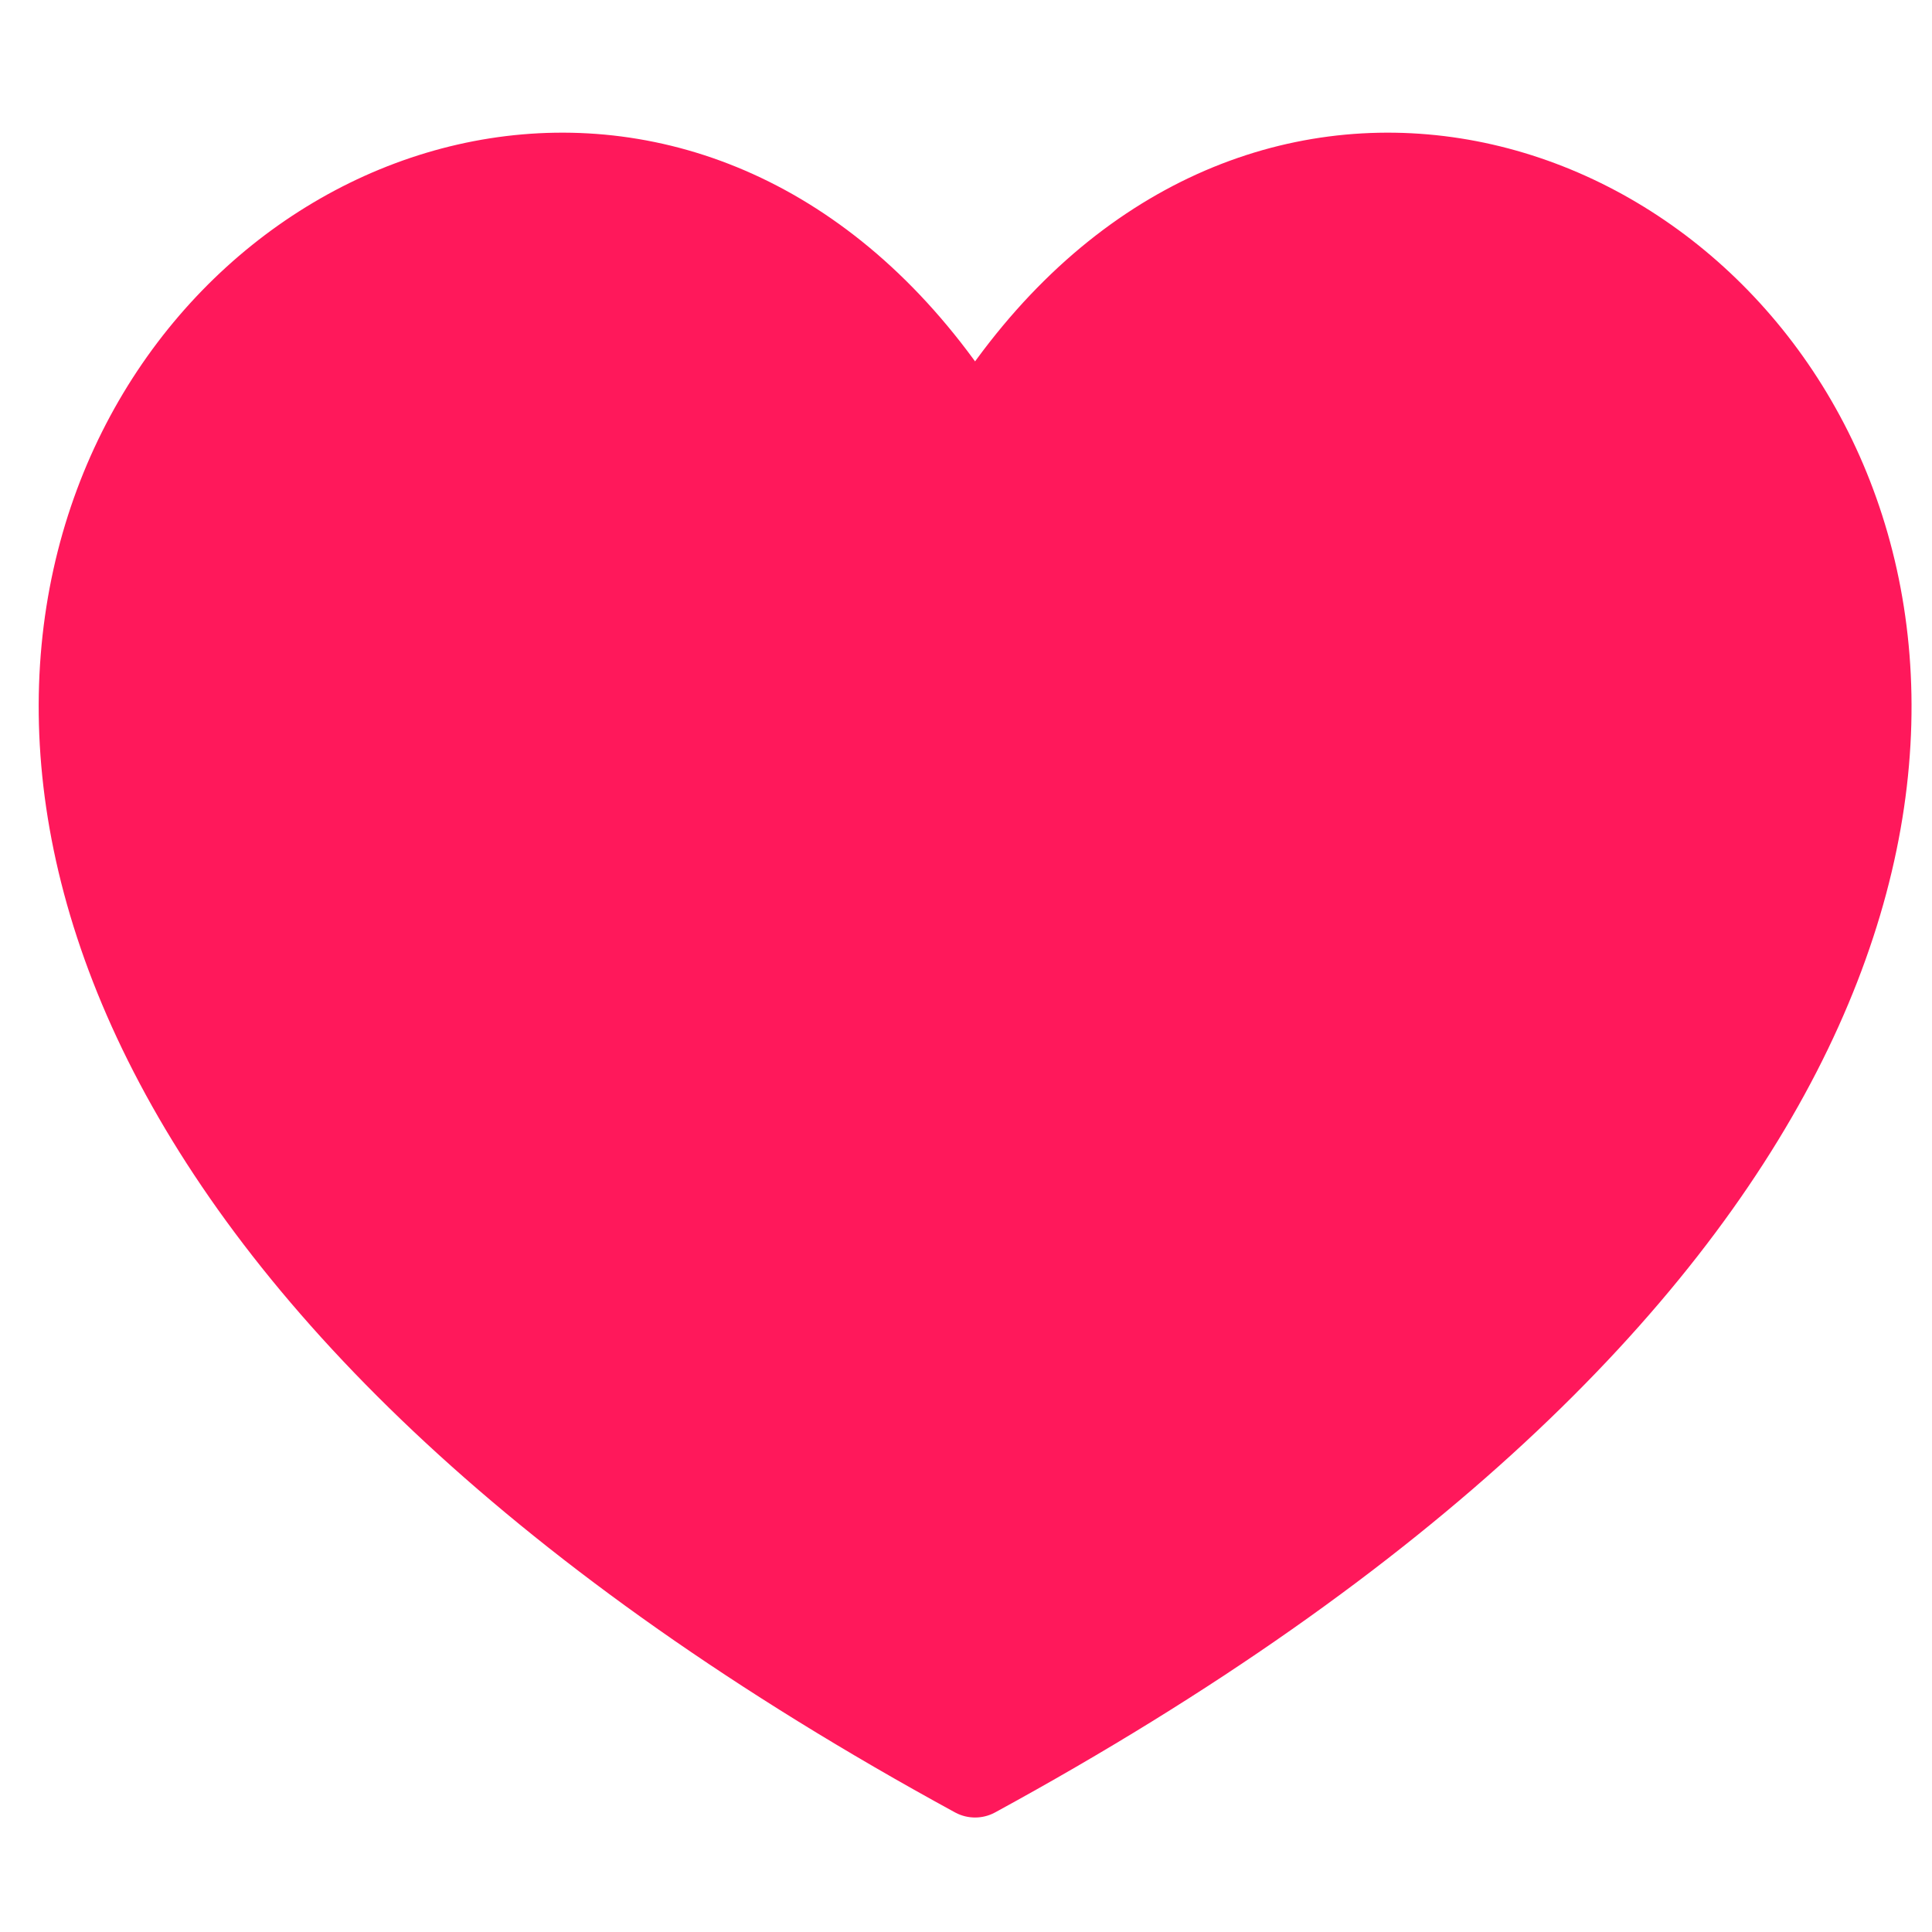
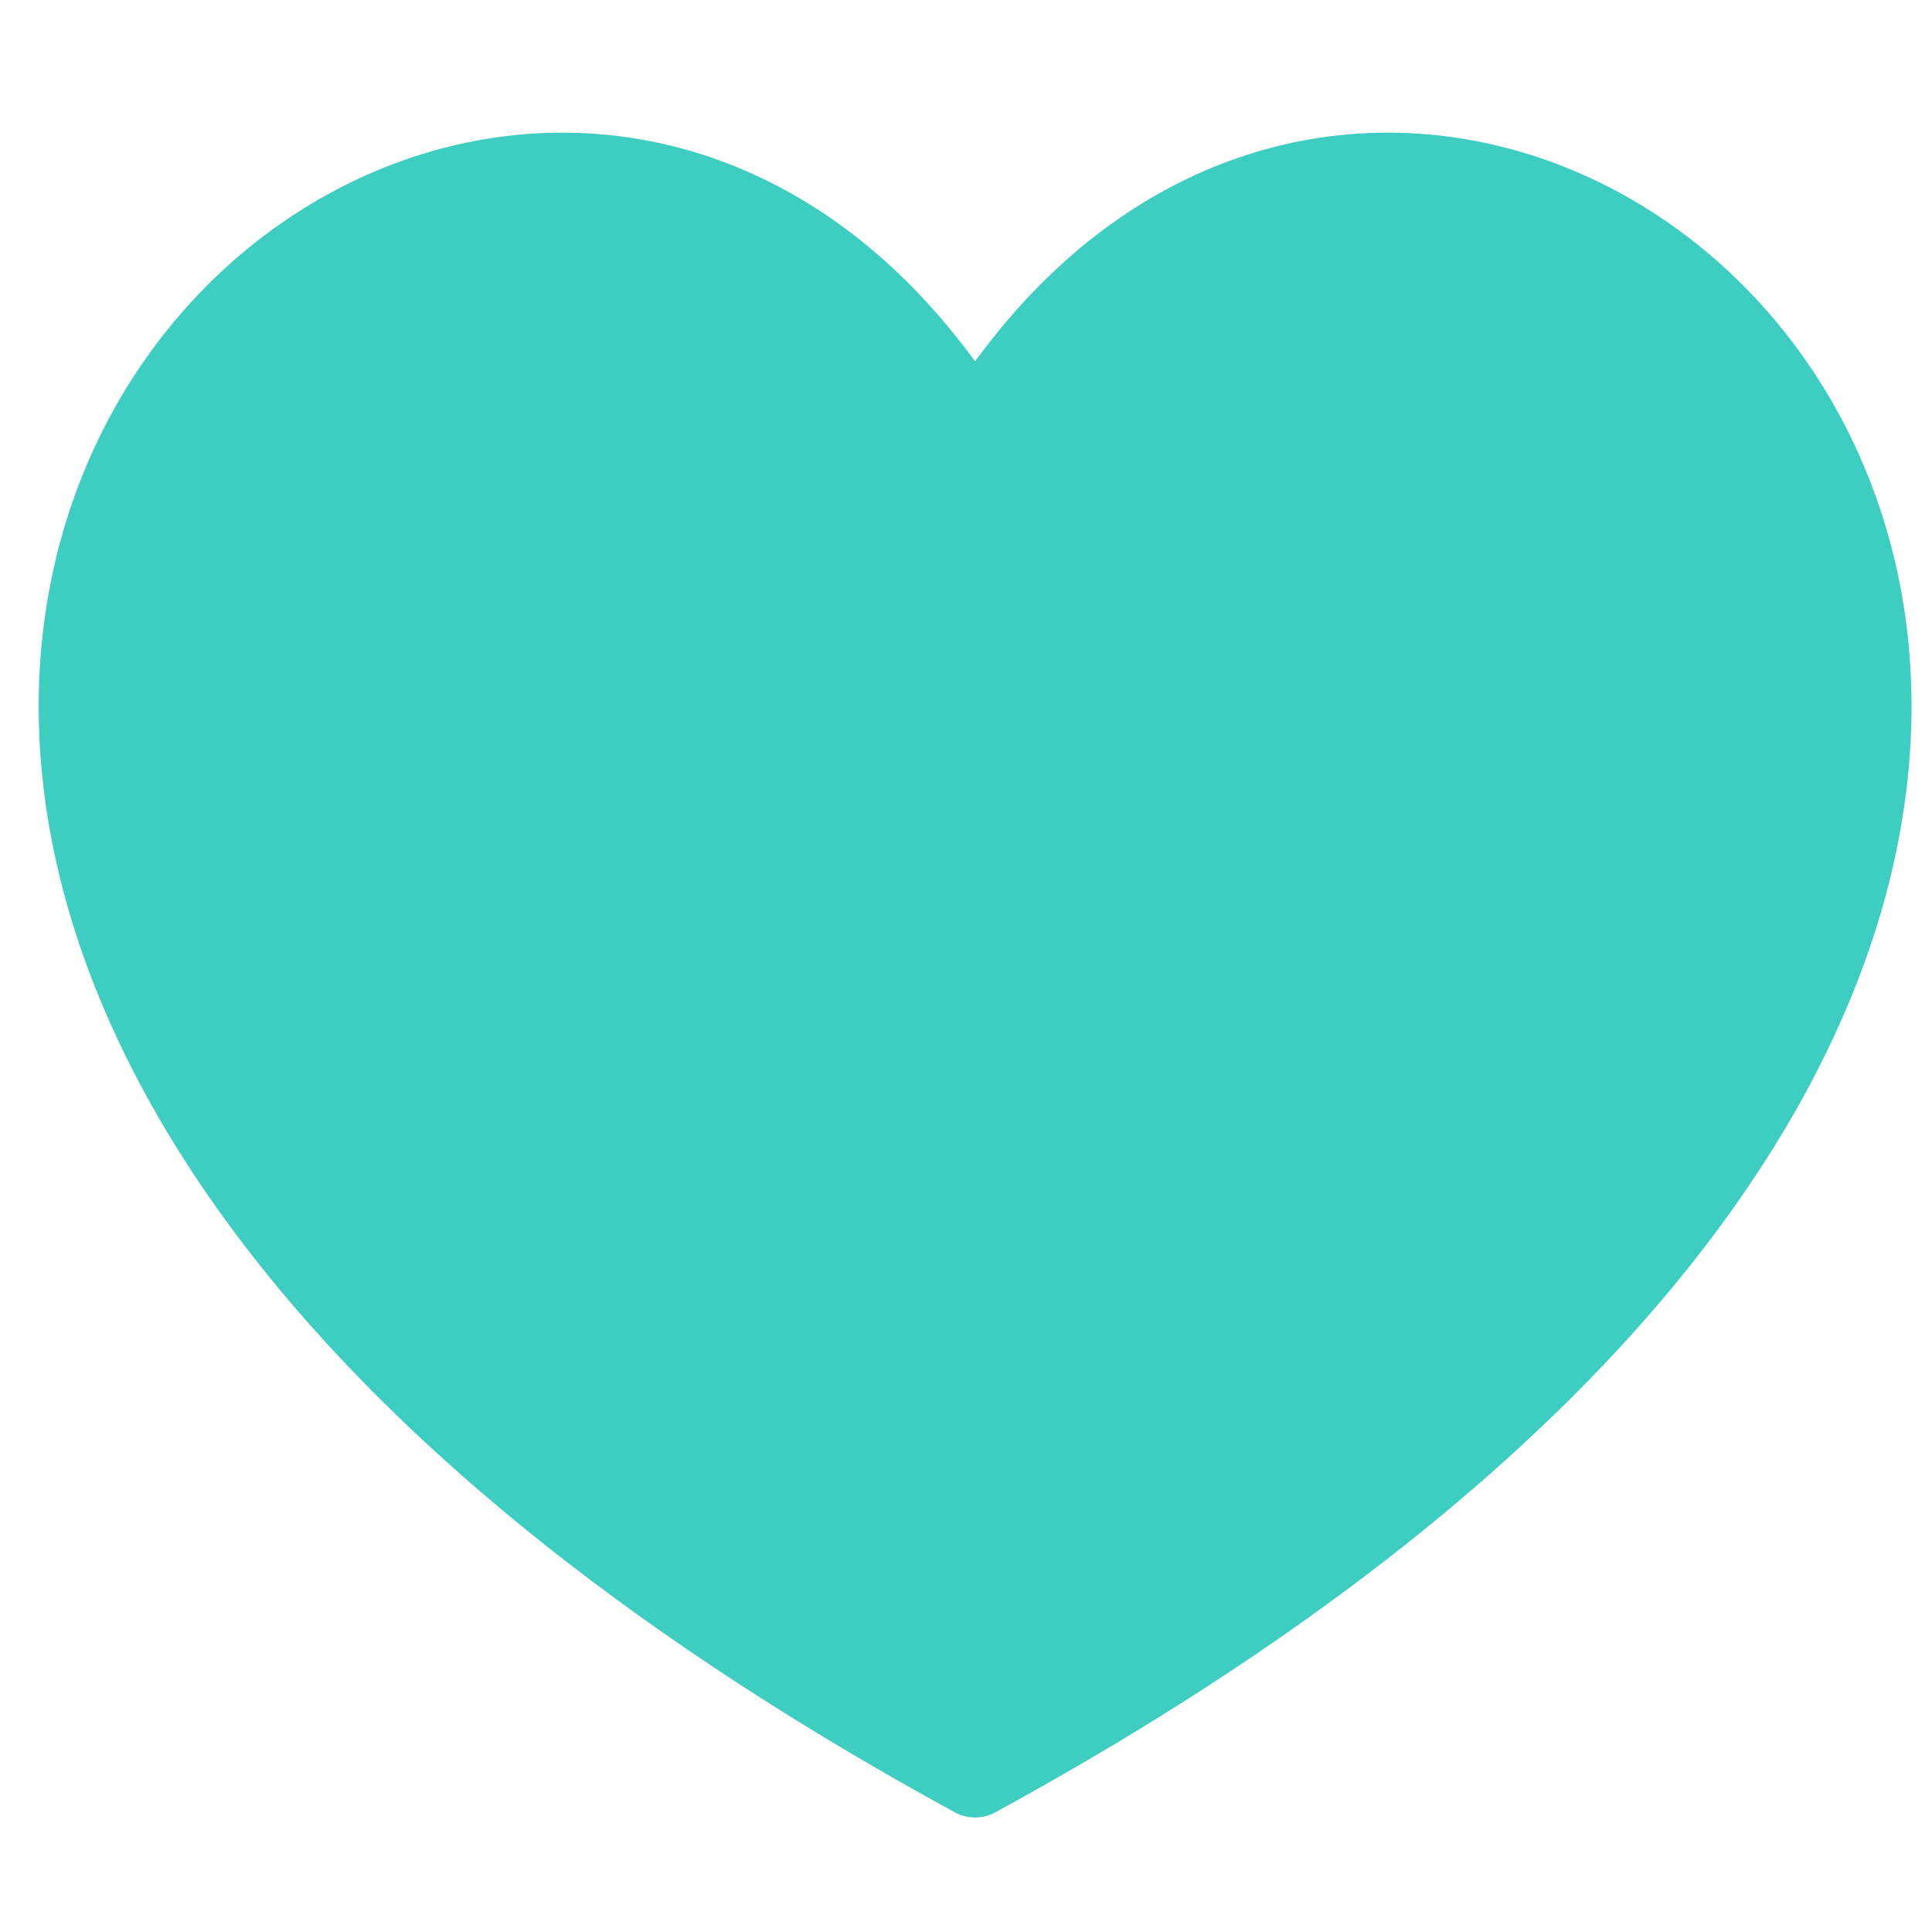
<svg xmlns="http://www.w3.org/2000/svg" width="100%" height="100%" viewBox="0 0 23 23" version="1.1" xml:space="preserve" style="fill-rule:evenodd;clip-rule:evenodd;stroke-linejoin:round;stroke-miterlimit:1.414;">
-   <path d="M11.608,21.137c-20.773,-11.332 -5.749,-25.42 0,-15.932c5.75,-9.488 20.775,4.6 0,15.932Z" style="fill:#ff185b;fill-rule:nonzero;stroke-width:1px;stroke:#ff185b;" />
+   <path d="M11.608,21.137c-20.773,-11.332 -5.749,-25.42 0,-15.932c5.75,-9.488 20.775,4.6 0,15.932Z" style="fill:#3dcdc1;fill-rule:nonzero;stroke-width:1px;stroke:#3dcdc1;" />
</svg>
